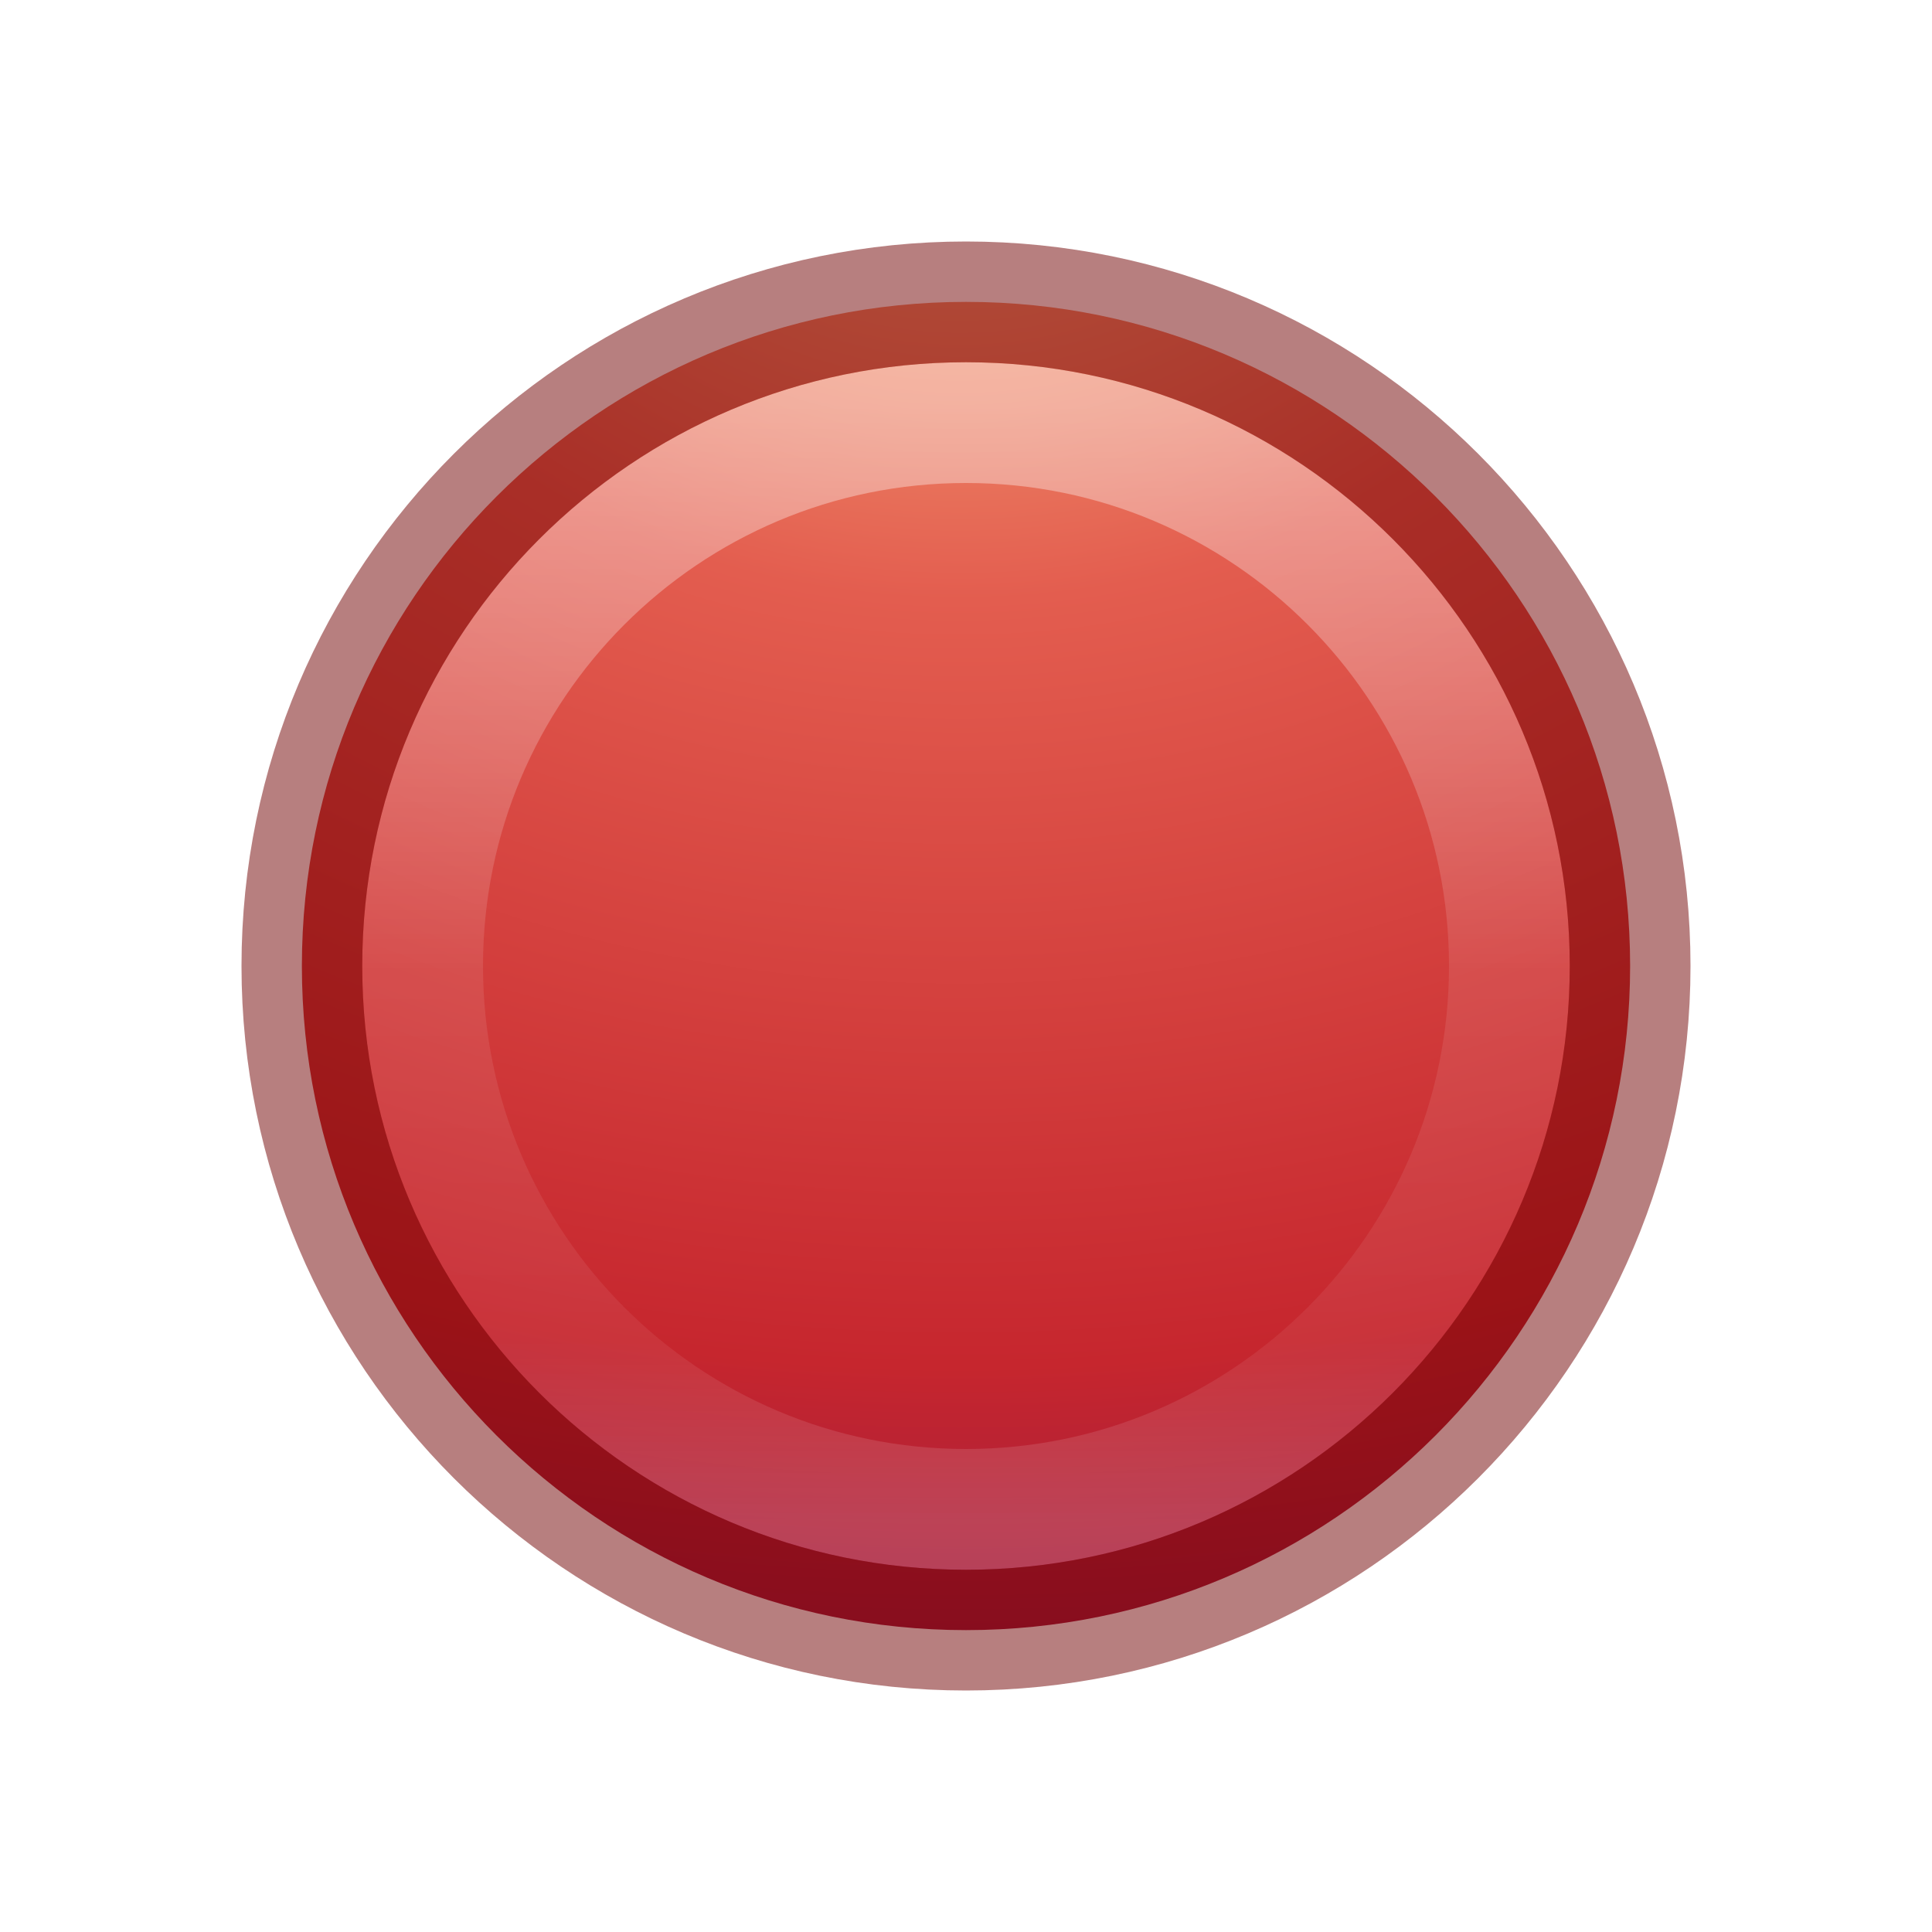
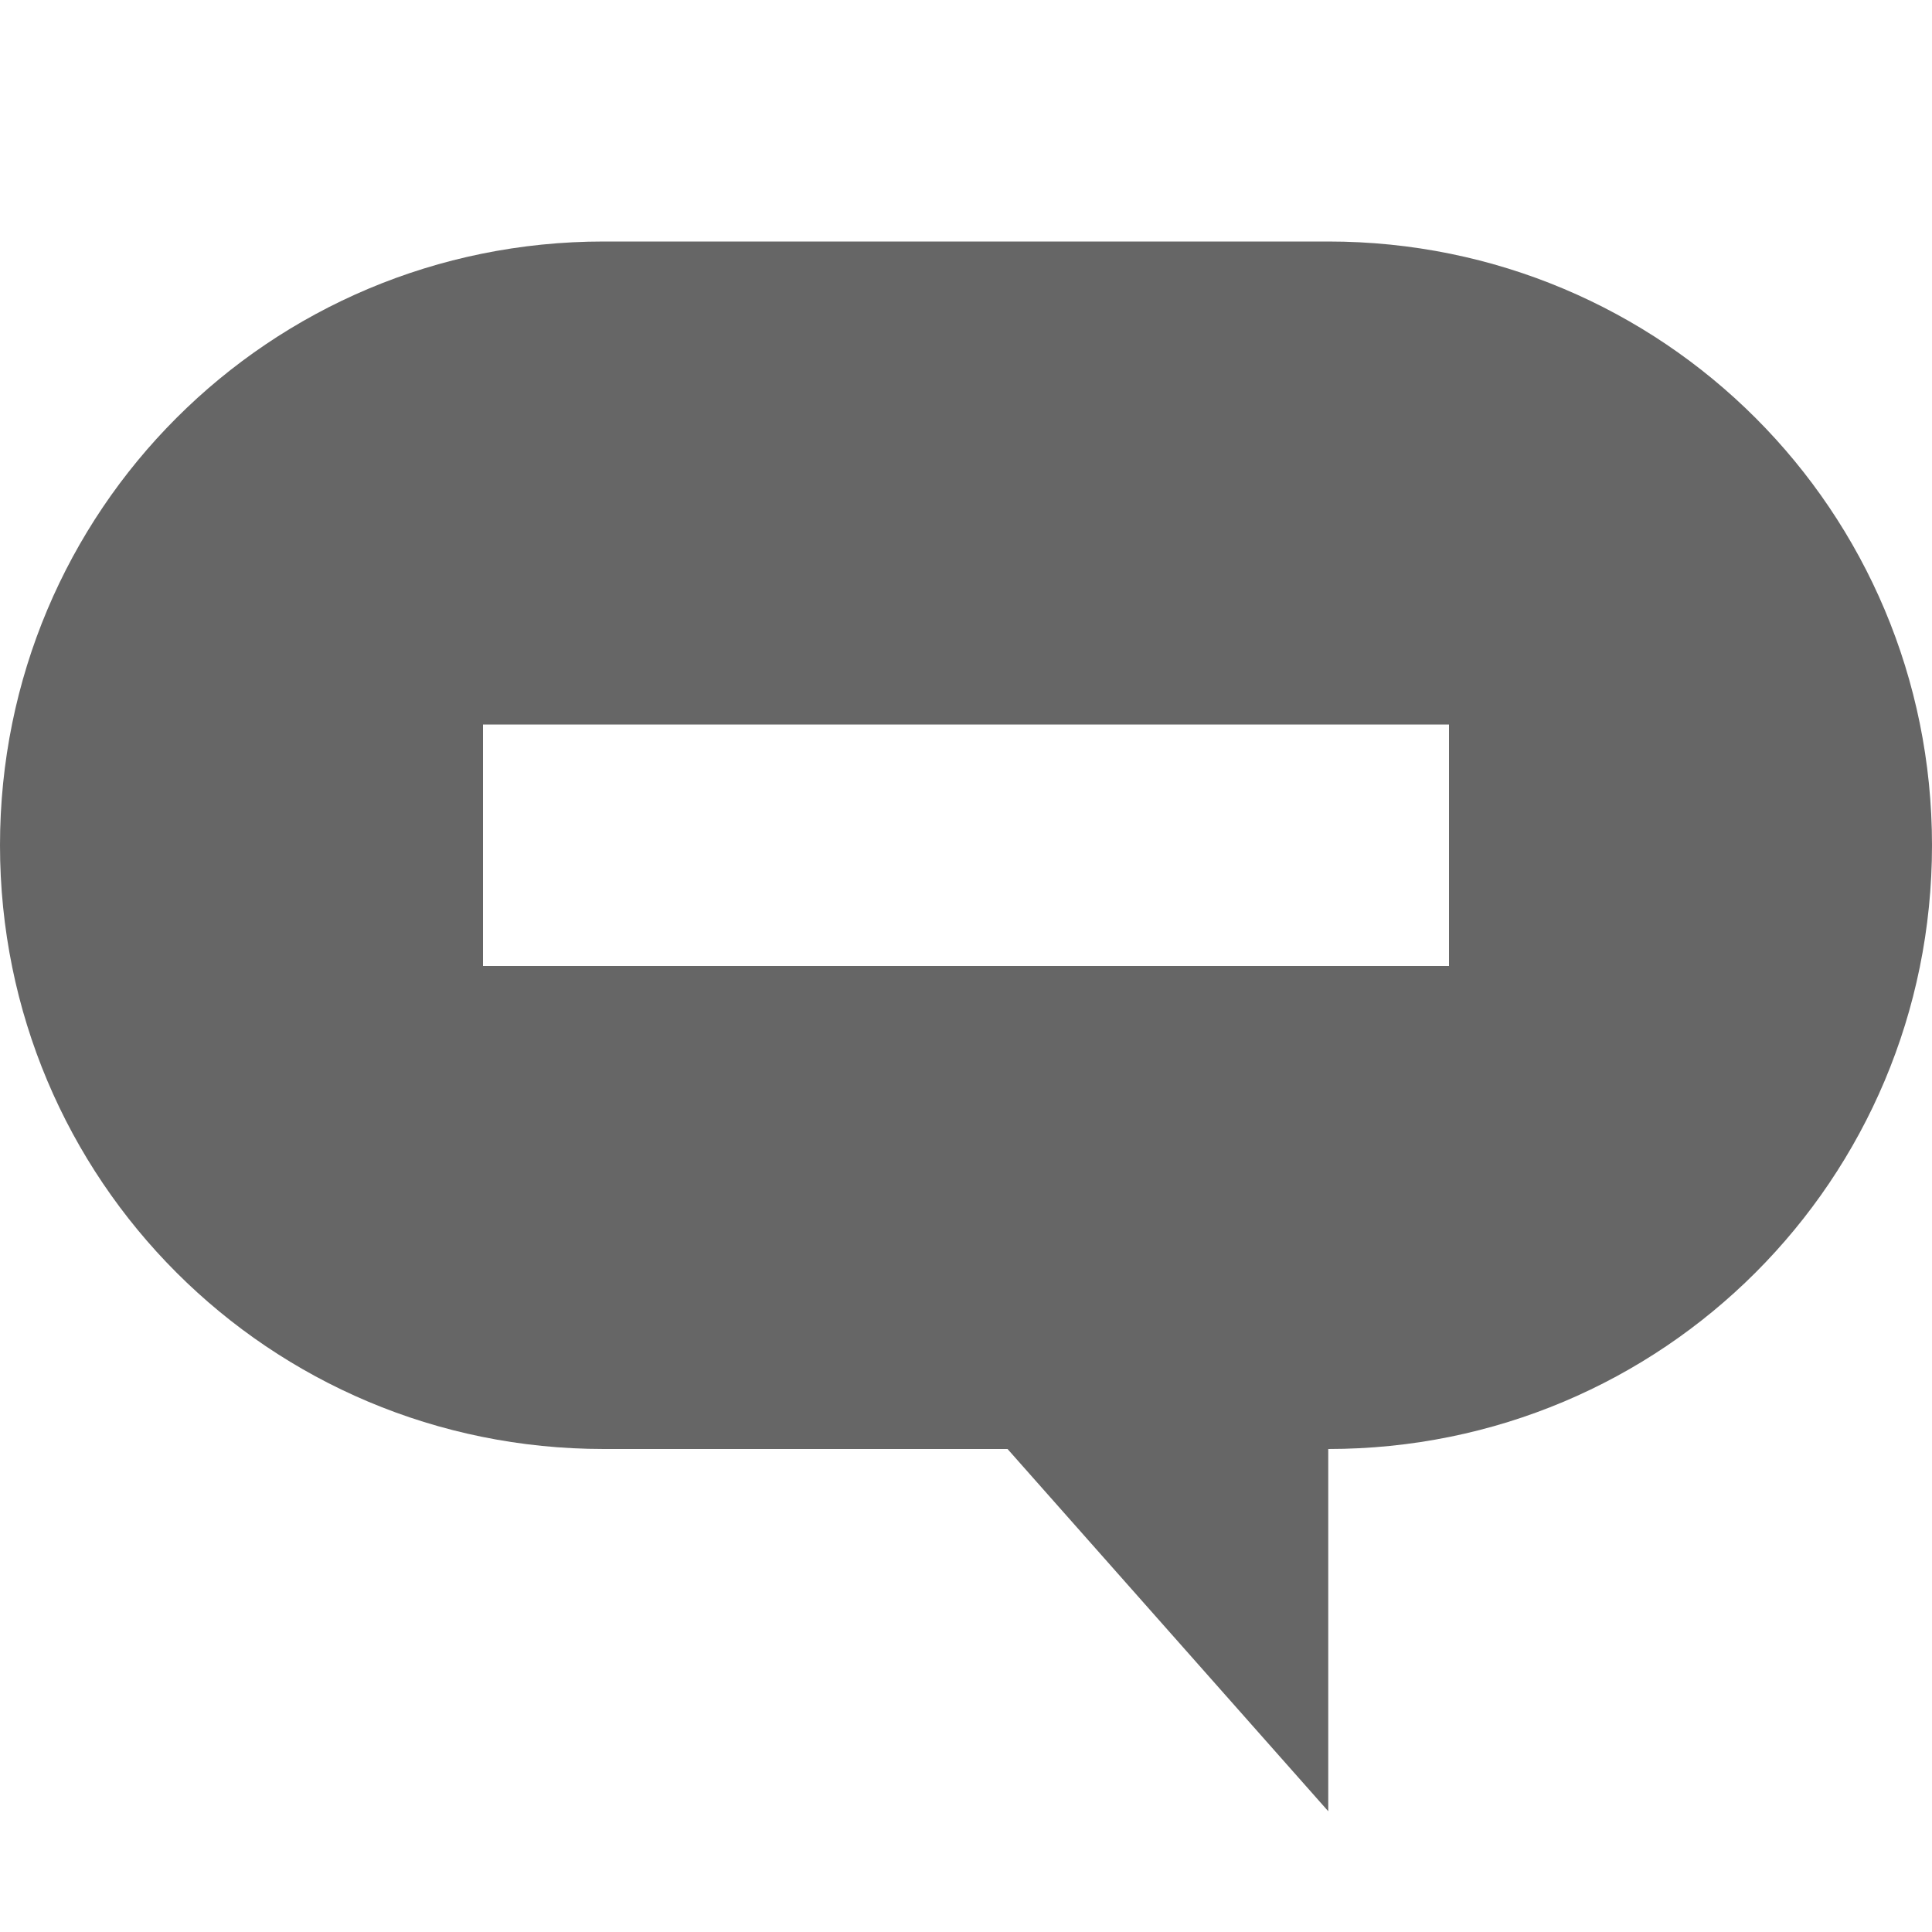
- <svg xmlns="http://www.w3.org/2000/svg" xmlns:xlink="http://www.w3.org/1999/xlink" version="1.1" width="16" height="16" id="svg4027">
-   <defs id="defs4029">
-     <linearGradient id="linearGradient4526">
-       <stop id="stop4528" style="stop-color:#ffffff;stop-opacity:1" offset="0" />
-     </linearGradient>
-     <linearGradient id="linearGradient3690">
-       <stop id="stop3692" style="stop-color:#ffeb9f;stop-opacity:1" offset="0" />
-       <stop id="stop3694" style="stop-color:#ffd57e;stop-opacity:1" offset="0.262" />
-       <stop id="stop3696" style="stop-color:#ffbc43;stop-opacity:1" offset="0.661" />
-       <stop id="stop3698" style="stop-color:#ff921a;stop-opacity:1" offset="1" />
-     </linearGradient>
-     <linearGradient id="linearGradient3242-141-111-307">
-       <stop id="stop3075" style="stop-color:#ffffff;stop-opacity:1" offset="0" />
-       <stop id="stop3079" style="stop-color:#858585;stop-opacity:1" offset="1" />
-     </linearGradient>
-     <linearGradient id="linearGradient4011-6-3">
-       <stop id="stop4013-0-0" style="stop-color:#ffffff;stop-opacity:1" offset="0" />
-       <stop id="stop4015-7-9" style="stop-color:#ffffff;stop-opacity:0.235" offset="0.508" />
-       <stop id="stop4017-6-8" style="stop-color:#ffffff;stop-opacity:0.157" offset="0.835" />
-       <stop id="stop4019-8-2" style="stop-color:#ffffff;stop-opacity:0.392" offset="1" />
-     </linearGradient>
-     <linearGradient id="linearGradient4011-6-3-8">
-       <stop id="stop4013-0-0-6" style="stop-color:#ffffff;stop-opacity:1" offset="0" />
-       <stop id="stop4015-7-9-1" style="stop-color:#ffffff;stop-opacity:0.235" offset="0.508" />
-       <stop id="stop4017-6-8-4" style="stop-color:#ffffff;stop-opacity:0.157" offset="0.835" />
-       <stop id="stop4019-8-2-1" style="stop-color:#ffffff;stop-opacity:0.392" offset="1" />
-     </linearGradient>
-     <linearGradient id="linearGradient3242-8">
-       <stop id="stop3244-2" style="stop-color:#f8b17e;stop-opacity:1" offset="0" />
-       <stop id="stop3246-9" style="stop-color:#e35d4f;stop-opacity:1" offset="0.262" />
-       <stop id="stop3248-10" style="stop-color:#c6262e;stop-opacity:1" offset="0.661" />
-       <stop id="stop3250-2" style="stop-color:#690b54;stop-opacity:1" offset="1" />
-     </linearGradient>
-     <linearGradient id="linearGradient4011-6-3-8-9">
-       <stop id="stop4013-0-0-6-2" style="stop-color:#ffffff;stop-opacity:1" offset="0" />
-       <stop id="stop4015-7-9-1-6" style="stop-color:#ffffff;stop-opacity:0.235" offset="0.508" />
-       <stop id="stop4017-6-8-4-4" style="stop-color:#ffffff;stop-opacity:0.157" offset="0.835" />
-       <stop id="stop4019-8-2-1-3" style="stop-color:#ffffff;stop-opacity:0.392" offset="1" />
-     </linearGradient>
-     <linearGradient x1="71.204" y1="6.238" x2="71.204" y2="44.341" id="linearGradient4482" xlink:href="#linearGradient4011-6-3-8-9" gradientUnits="userSpaceOnUse" gradientTransform="matrix(0.2432432,0,0,0.2432432,6.551305,1.832062)" />
-     <radialGradient cx="21.995" cy="4.038" r="20.397" fx="21.995" fy="4.038" id="radialGradient4484" xlink:href="#linearGradient3242-141-111-307" gradientUnits="userSpaceOnUse" gradientTransform="matrix(0,0.7811258,-1.031072,0,28.11398,-16.38824)" />
-     <linearGradient x1="71.204" y1="6.238" x2="71.204" y2="44.341" id="linearGradient4486" xlink:href="#linearGradient4011-6-3-8" gradientUnits="userSpaceOnUse" gradientTransform="matrix(0.2432432,0,0,0.2432432,-9.448695,1.832062)" />
-     <linearGradient x1="71.204" y1="6.238" x2="71.204" y2="44.341" id="linearGradient4488" xlink:href="#linearGradient4011-6-3" gradientUnits="userSpaceOnUse" gradientTransform="matrix(0.2432432,0,0,0.2432432,-9.448695,1.832062)" />
-     <radialGradient cx="5.78" cy="8.45" r="20" fx="5.78" fy="8.45" id="radialGradient4490" xlink:href="#linearGradient3690" gradientUnits="userSpaceOnUse" gradientTransform="matrix(0,0.6592122,-0.6973679,-1.2145204e-8,13.89263,-2.277396)" />
-     <radialGradient cx="21.995" cy="4.038" r="20.397" fx="21.995" fy="4.038" id="radialGradient4492" xlink:href="#linearGradient3242-8" gradientUnits="userSpaceOnUse" gradientTransform="matrix(0,0.7811258,-1.031072,0,12.11398,-16.38824)" />
-   </defs>
-   <path d="m 8,2.5 c -3.035,0 -5.5,2.465 -5.5,5.5 0,3.035 2.465,5.5 5.5,5.5 3.035,0 5.5,-2.465 5.5,-5.5 0,-3.035 -2.465,-5.5 -5.5,-5.5 z" id="path2555" style="fill:url(#radialGradient4492);fill-opacity:1;stroke:none" />
-   <path d="m 12.5,8 c 0,2.485 -2.015,4.5 -4.5,4.5 C 5.515,12.5 3.5,10.485 3.5,8 3.5,5.515 5.515,3.5 8,3.5 10.485,3.5 12.5,5.515 12.5,8 l 0,0 z" id="path8655-6-9-8-6" style="opacity:0.4;color:#000000;fill:none;stroke:url(#linearGradient4486);stroke-width:1;stroke-linecap:round;stroke-linejoin:round;stroke-miterlimit:4;stroke-opacity:1;stroke-dasharray:none;stroke-dashoffset:0;marker:none;visibility:visible;display:inline;overflow:visible;enable-background:accumulate" />
-   <path d="m 8,2.5 c -3.035,0 -5.5,2.465 -5.5,5.5 0,3.035 2.465,5.5 5.5,5.5 3.035,0 5.5,-2.465 5.5,-5.5 0,-3.035 -2.465,-5.5 -5.5,-5.5 z" id="path2555-7-4-7-3-0" style="opacity:0.5;color:#000000;fill:none;stroke:#6f0000;stroke-width:1;stroke-linecap:round;stroke-linejoin:round;stroke-miterlimit:4;stroke-opacity:1;stroke-dasharray:none;stroke-dashoffset:0;marker:none;visibility:visible;display:inline;overflow:visible;enable-background:accumulate" />
+ <svg xmlns="http://www.w3.org/2000/svg" height="16" width="16">
+   <g color="#bebebe" transform="translate(-353 91)">
+     <path d="M358-89c-2.77 0-5 2.23-5 5s2.23 5 5 5h3.344L364-76v-3c2.77 0 5-2.23 5-5s-2.23-5-5-5zm-1 4h8v2h-8z" fill="#666" overflow="visible" style="marker:none" />
+   </g>
</svg>
